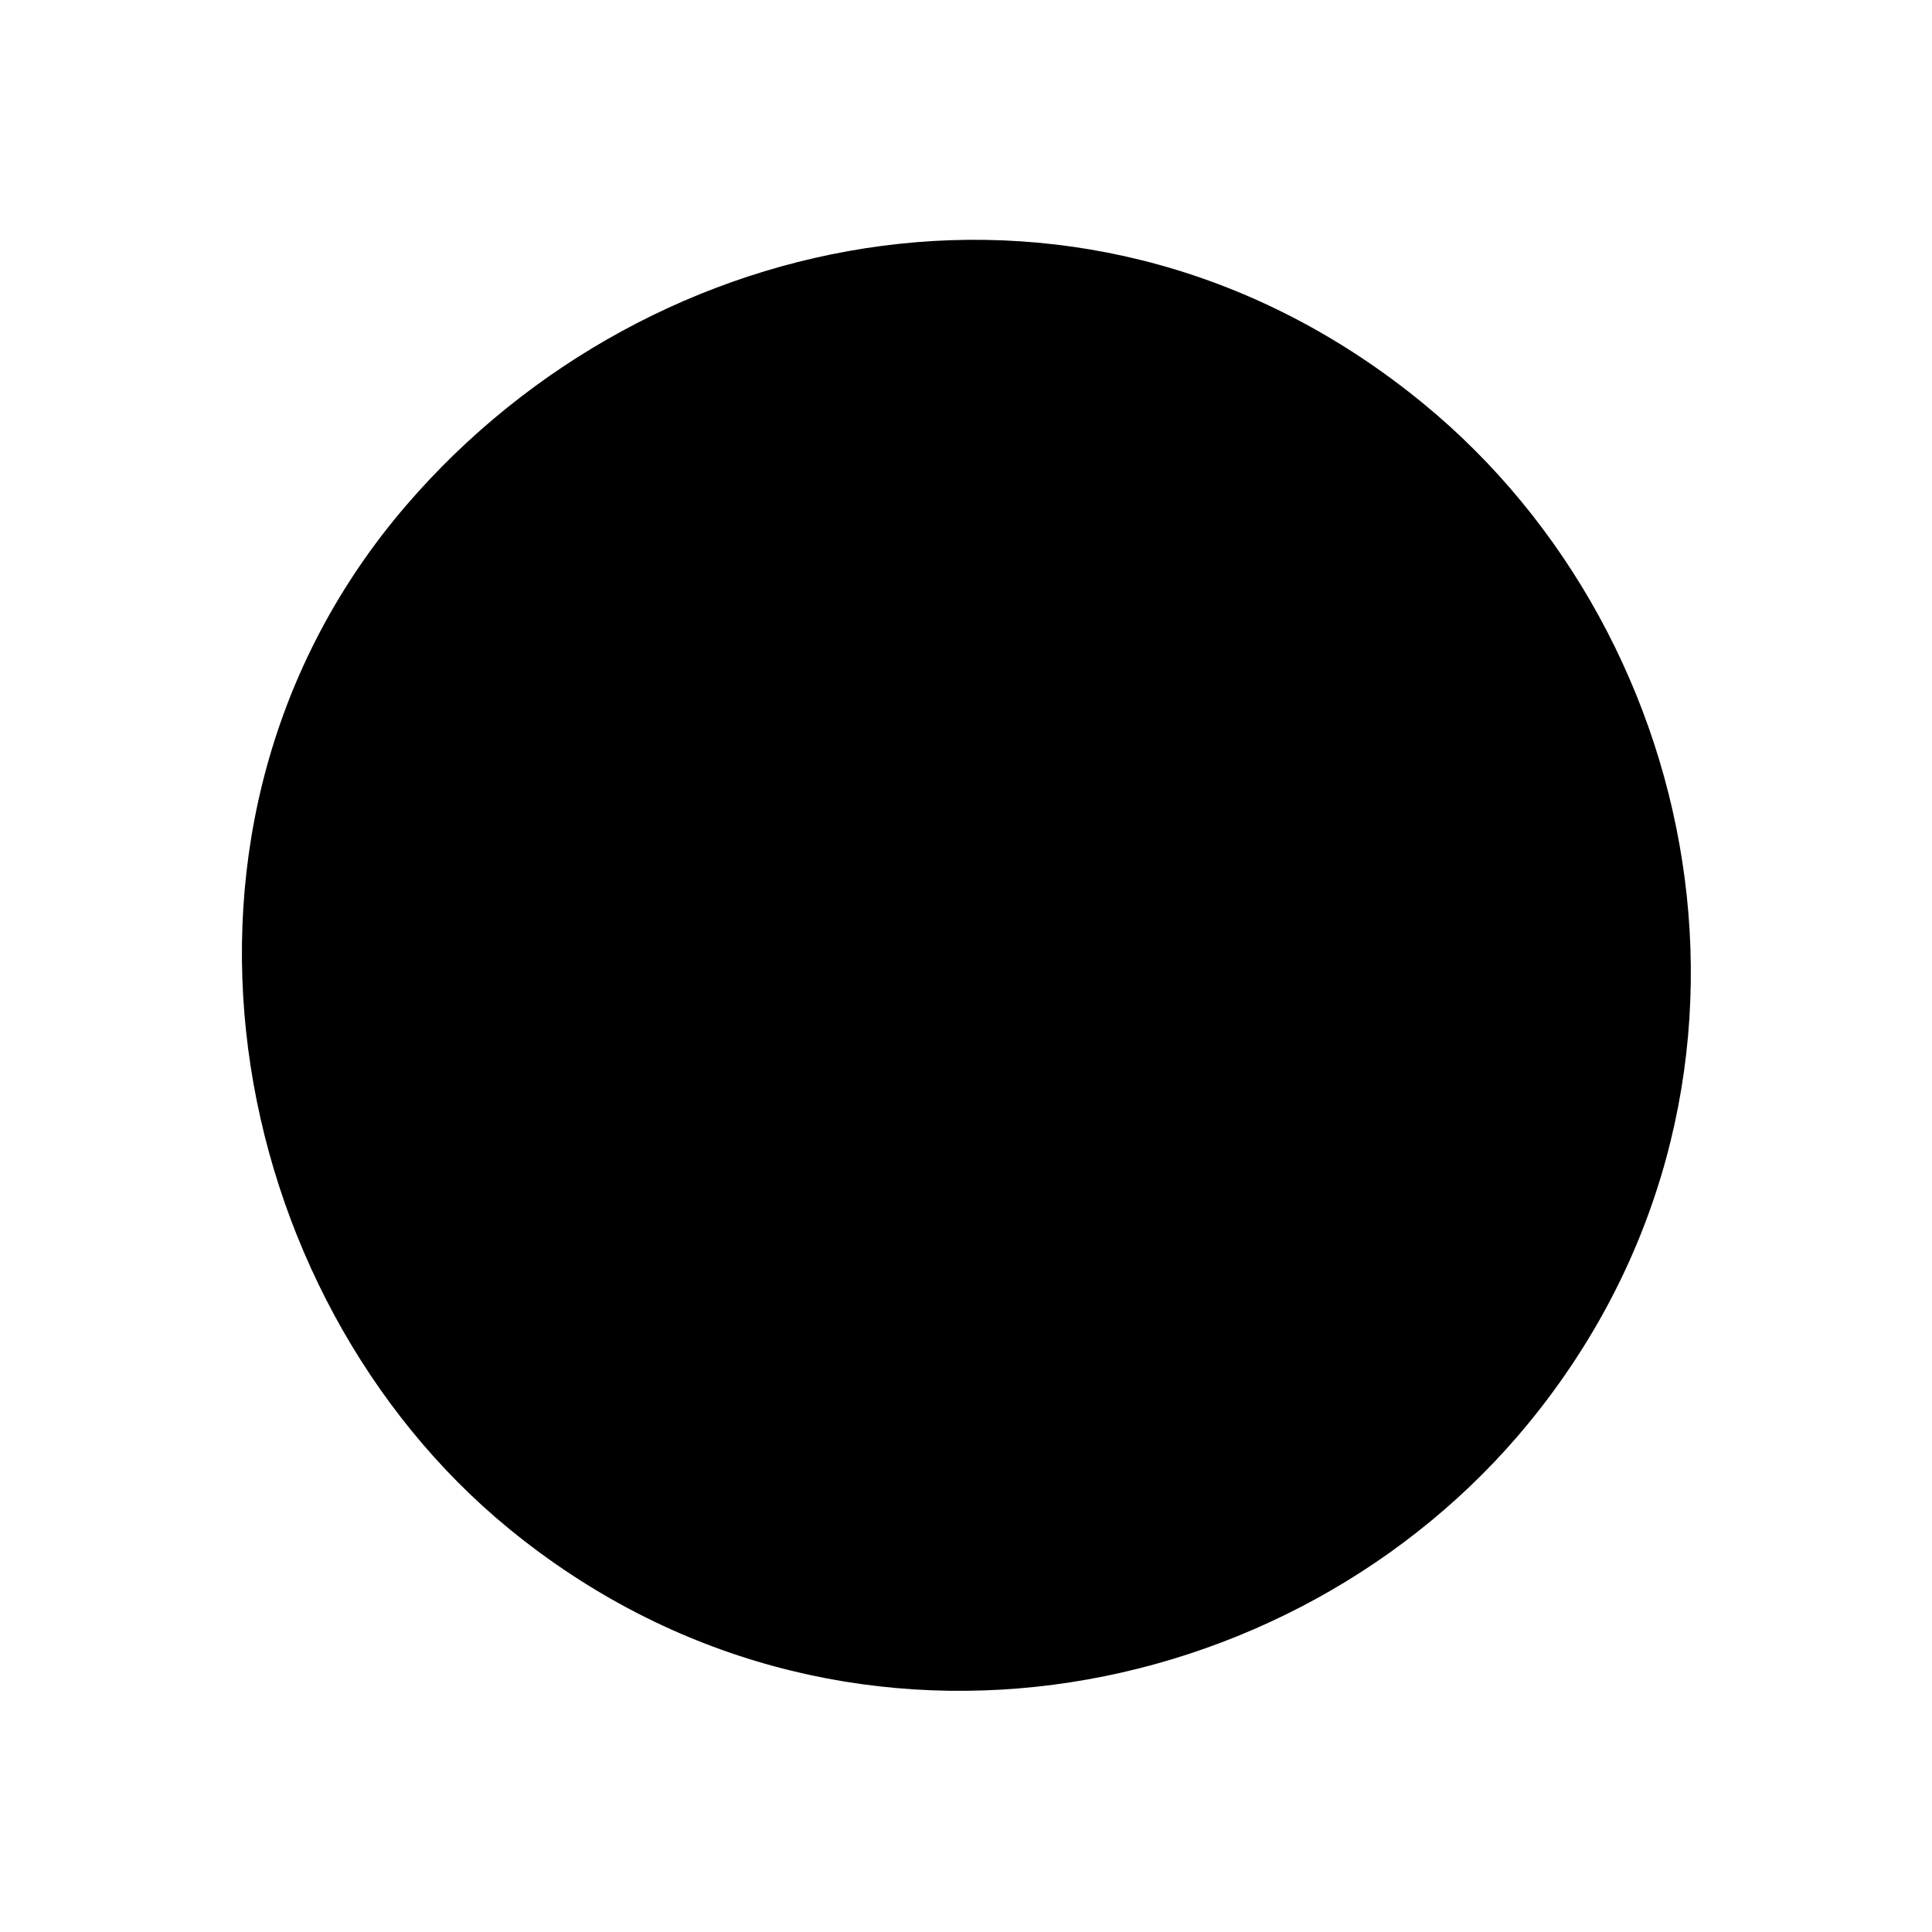
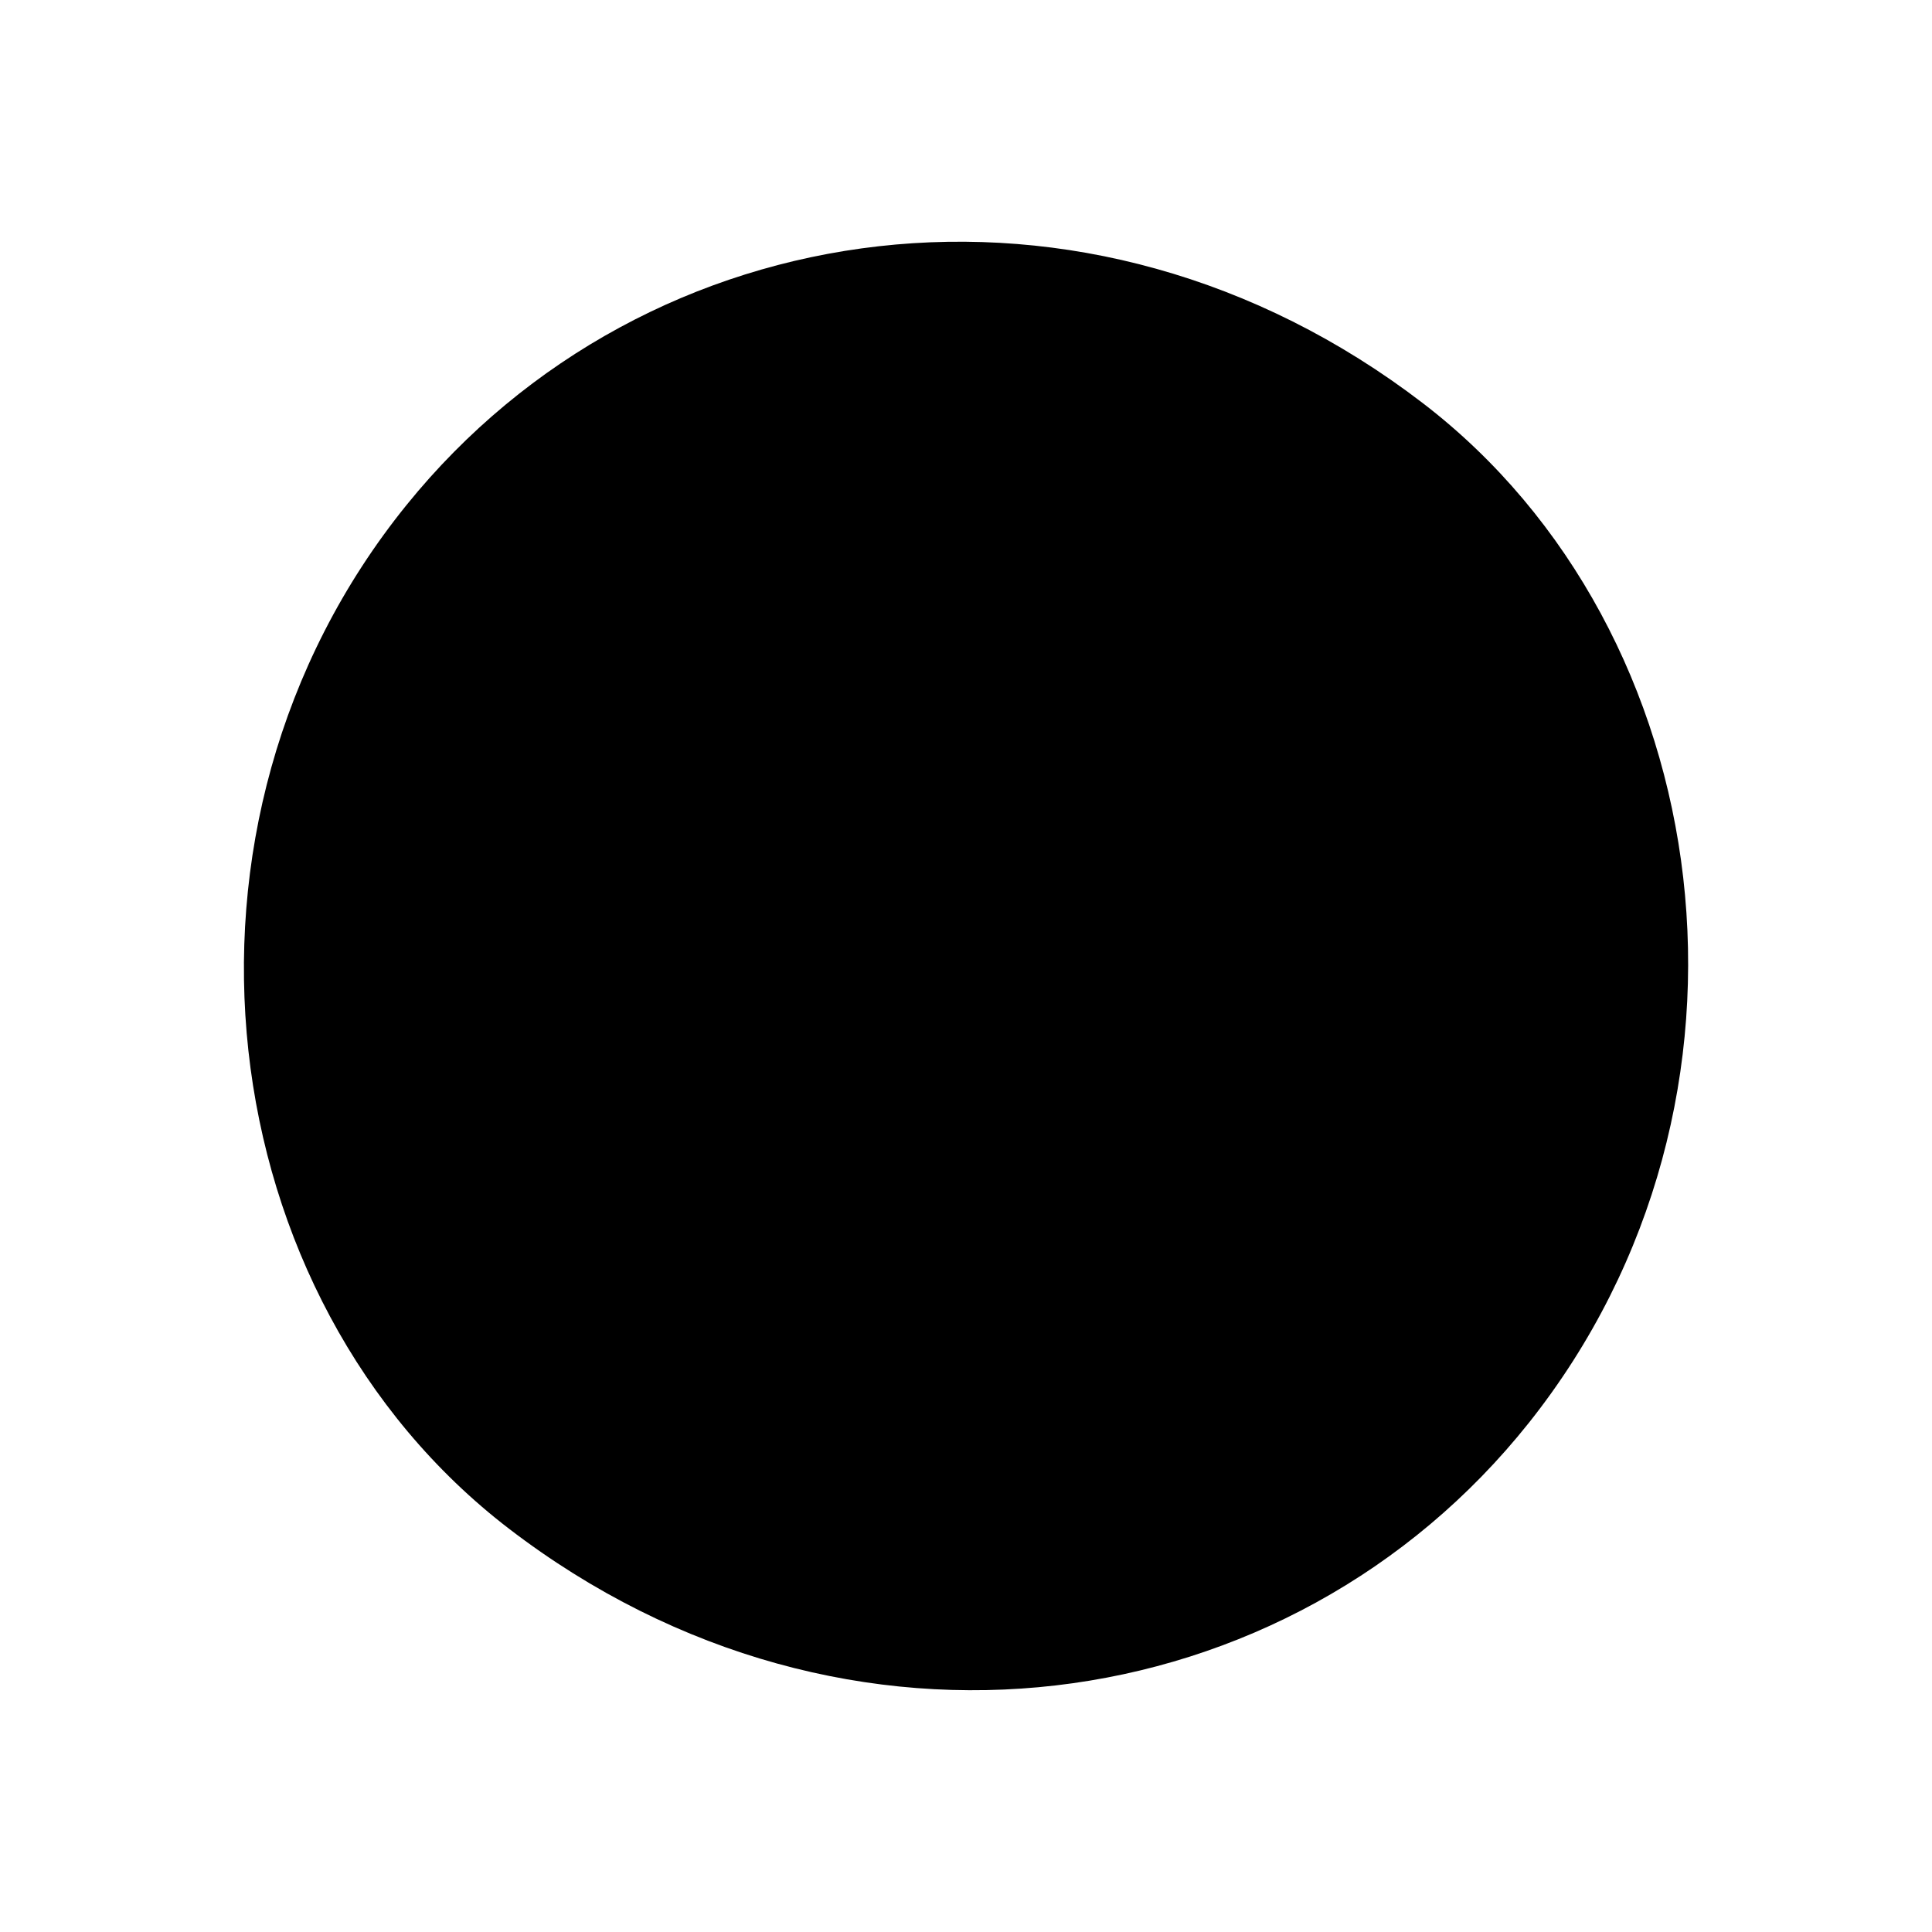
<svg xmlns="http://www.w3.org/2000/svg" width="256" height="256" viewBox="0 0 256 256">
-   <path fill="#000000" d="M188.56 53.44C226.73 84.72 238.19 145.07 202.56 188.56C171.28 226.73 110.93 238.19 67.44 202.56C29.74 171.66 17.5 109.14 53.89 66.89C86.26 29.3 144.65 17.46 188.56 53.44Z" />
+   <path fill="#000000" d="M188.56 53.44C227.86 83.59 236.53 145.87 202.56 188.56C170.89 228.34 112.13 236.83 67.44 202.56C27.73 172.1 19.59 109.27 53.89 66.89C85.67 27.61 144.03 19.29 188.56 53.44Z" />
</svg>
